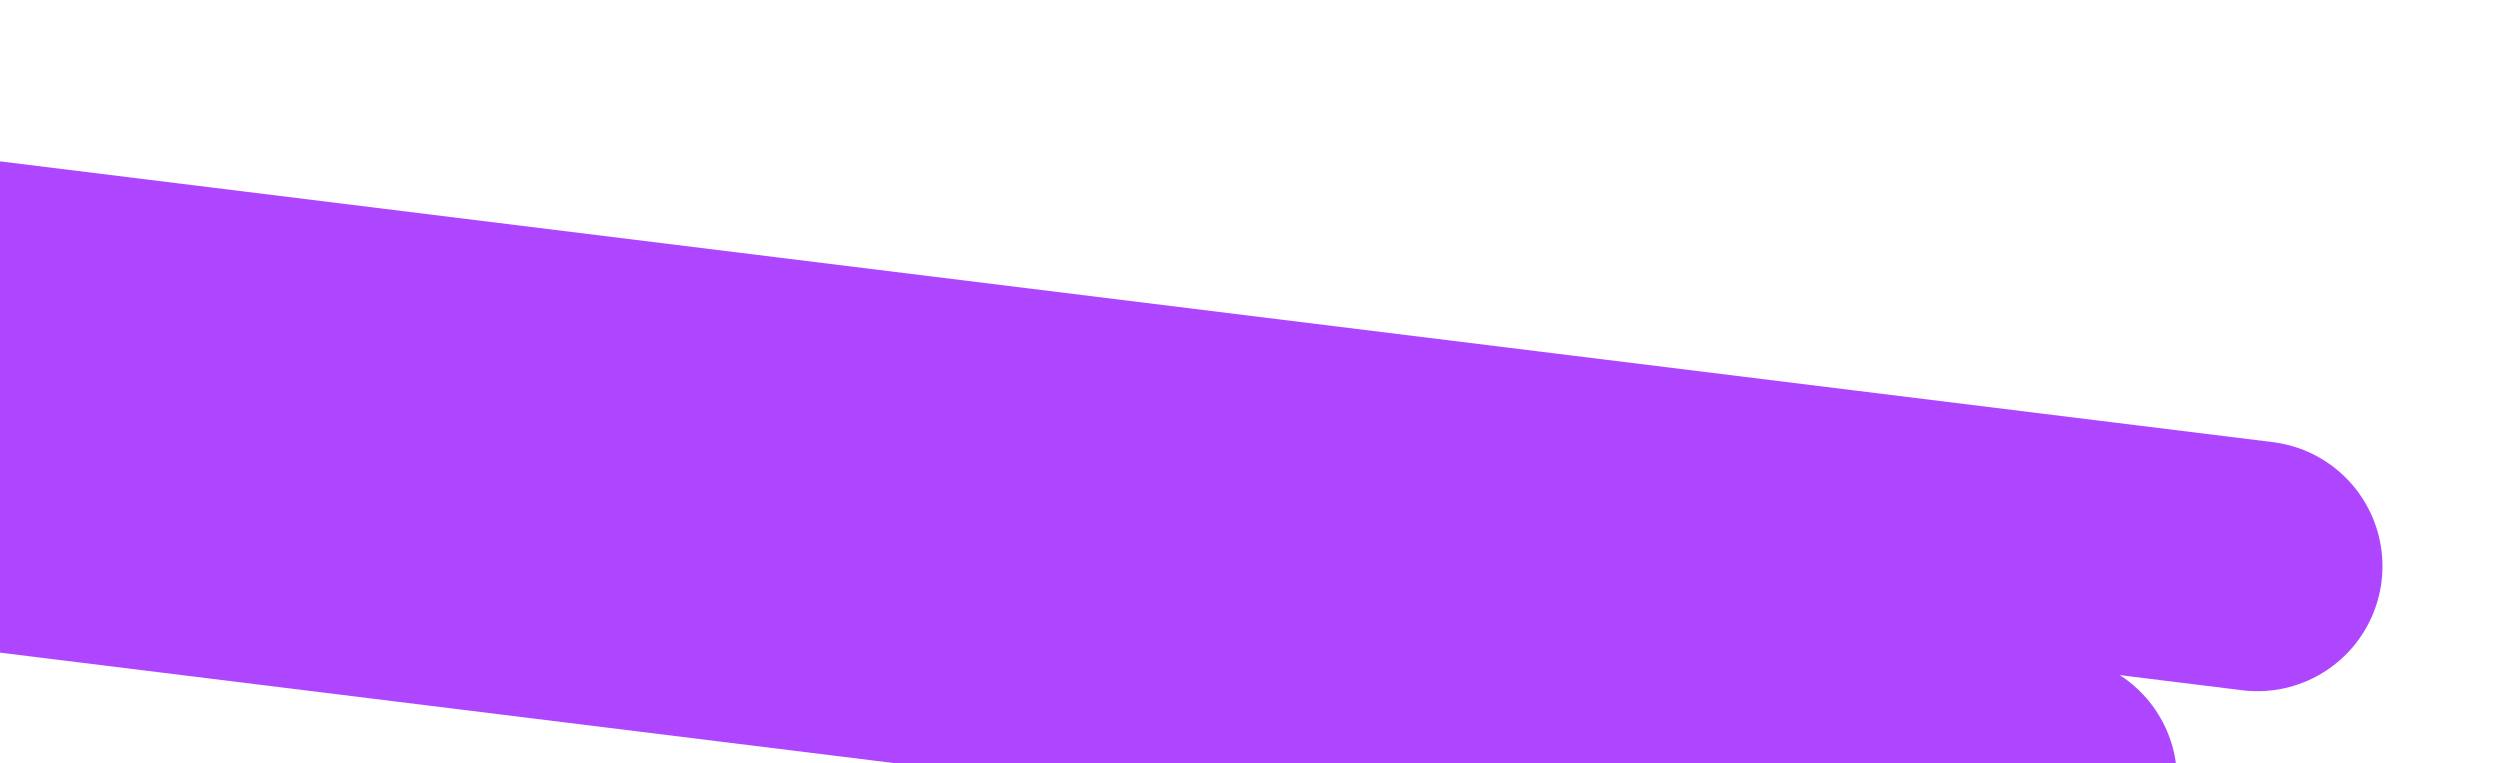
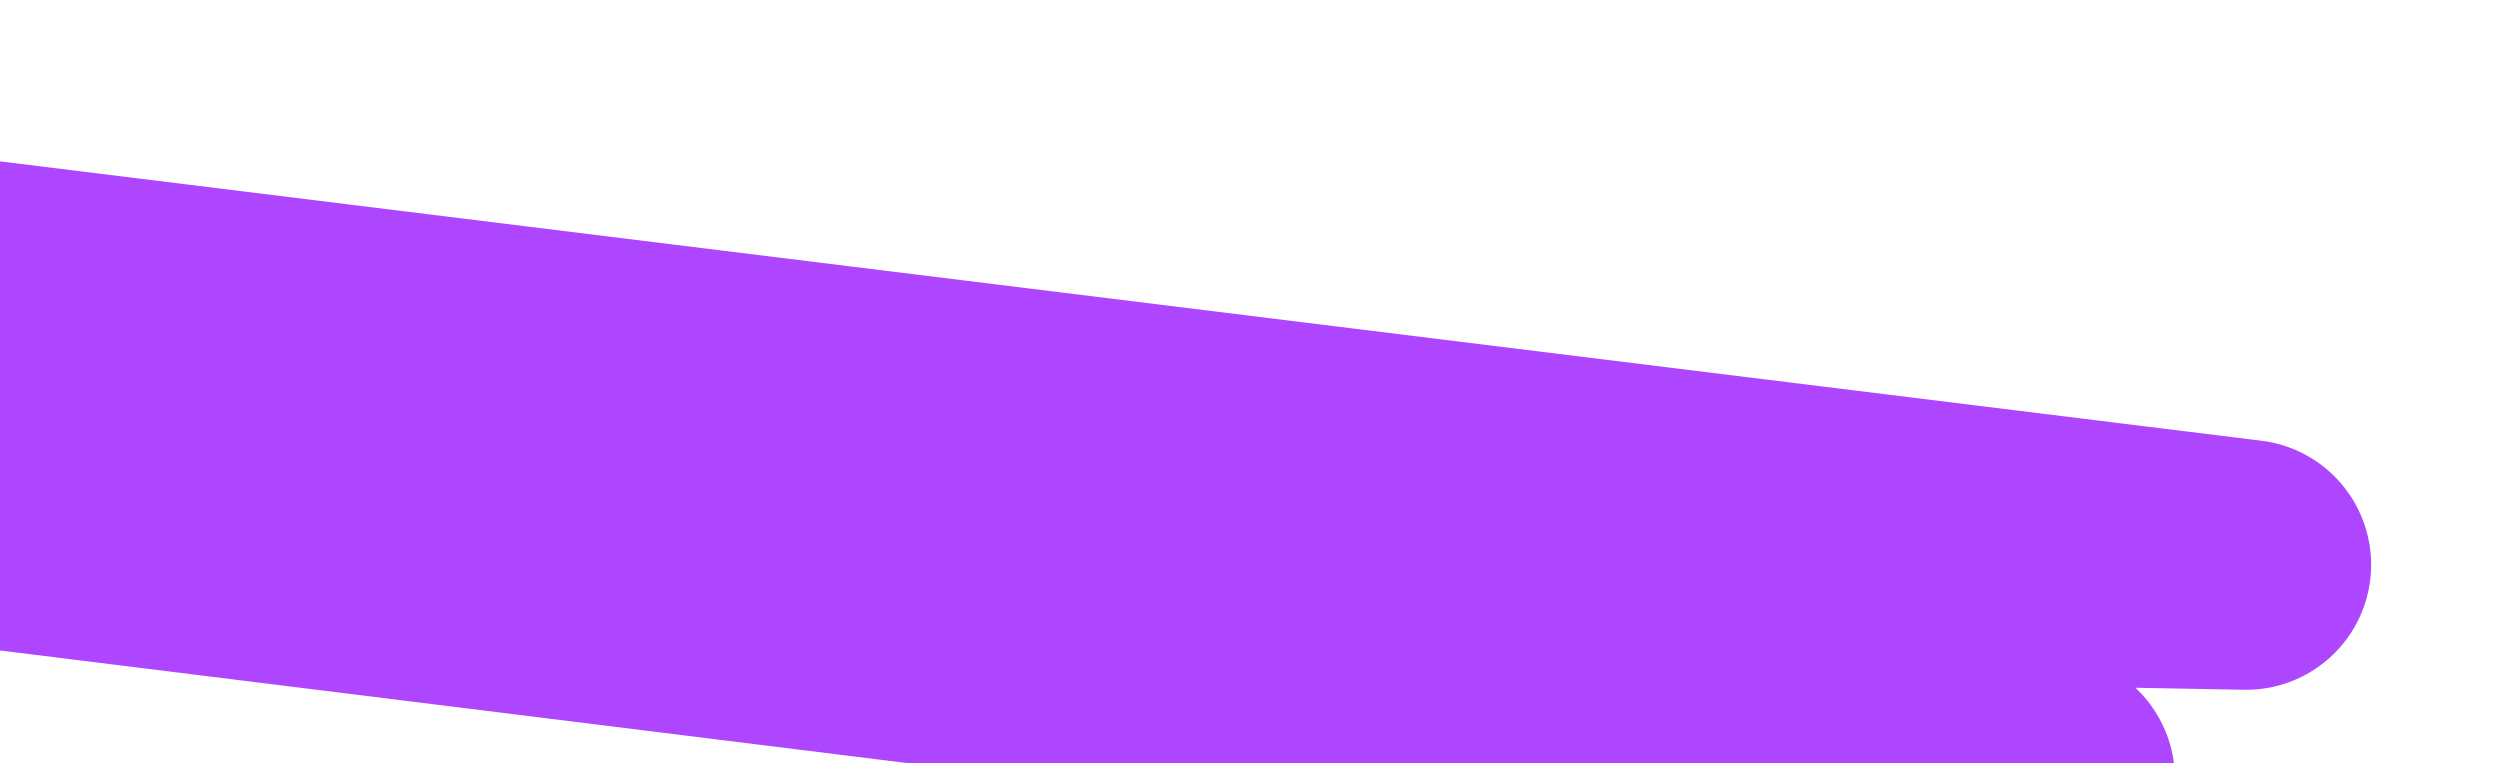
<svg xmlns="http://www.w3.org/2000/svg" width="800" height="244" viewBox="0 0 800 244" fill="none">
-   <path d="M 722.39,181.178 -54.264,85.239" stroke="#AE46FF" stroke-width="80" stroke-linecap="round" stroke-linejoin="round" />
-   <path d="M 656.663,249.656 -7.348,167.631" stroke="#AE46FF" stroke-width="80" stroke-linecap="round" stroke-linejoin="round" />
+   <path d="M -54.264,85.239 718.762,180.73 421.458,175.219 c 234.532,74.067 234.532,74.067 234.532,74.067 L -7.945,166.853 Z" stroke="#ae46ff" stroke-width="80" stroke-linecap="round" stroke-linejoin="round" />
</svg>
